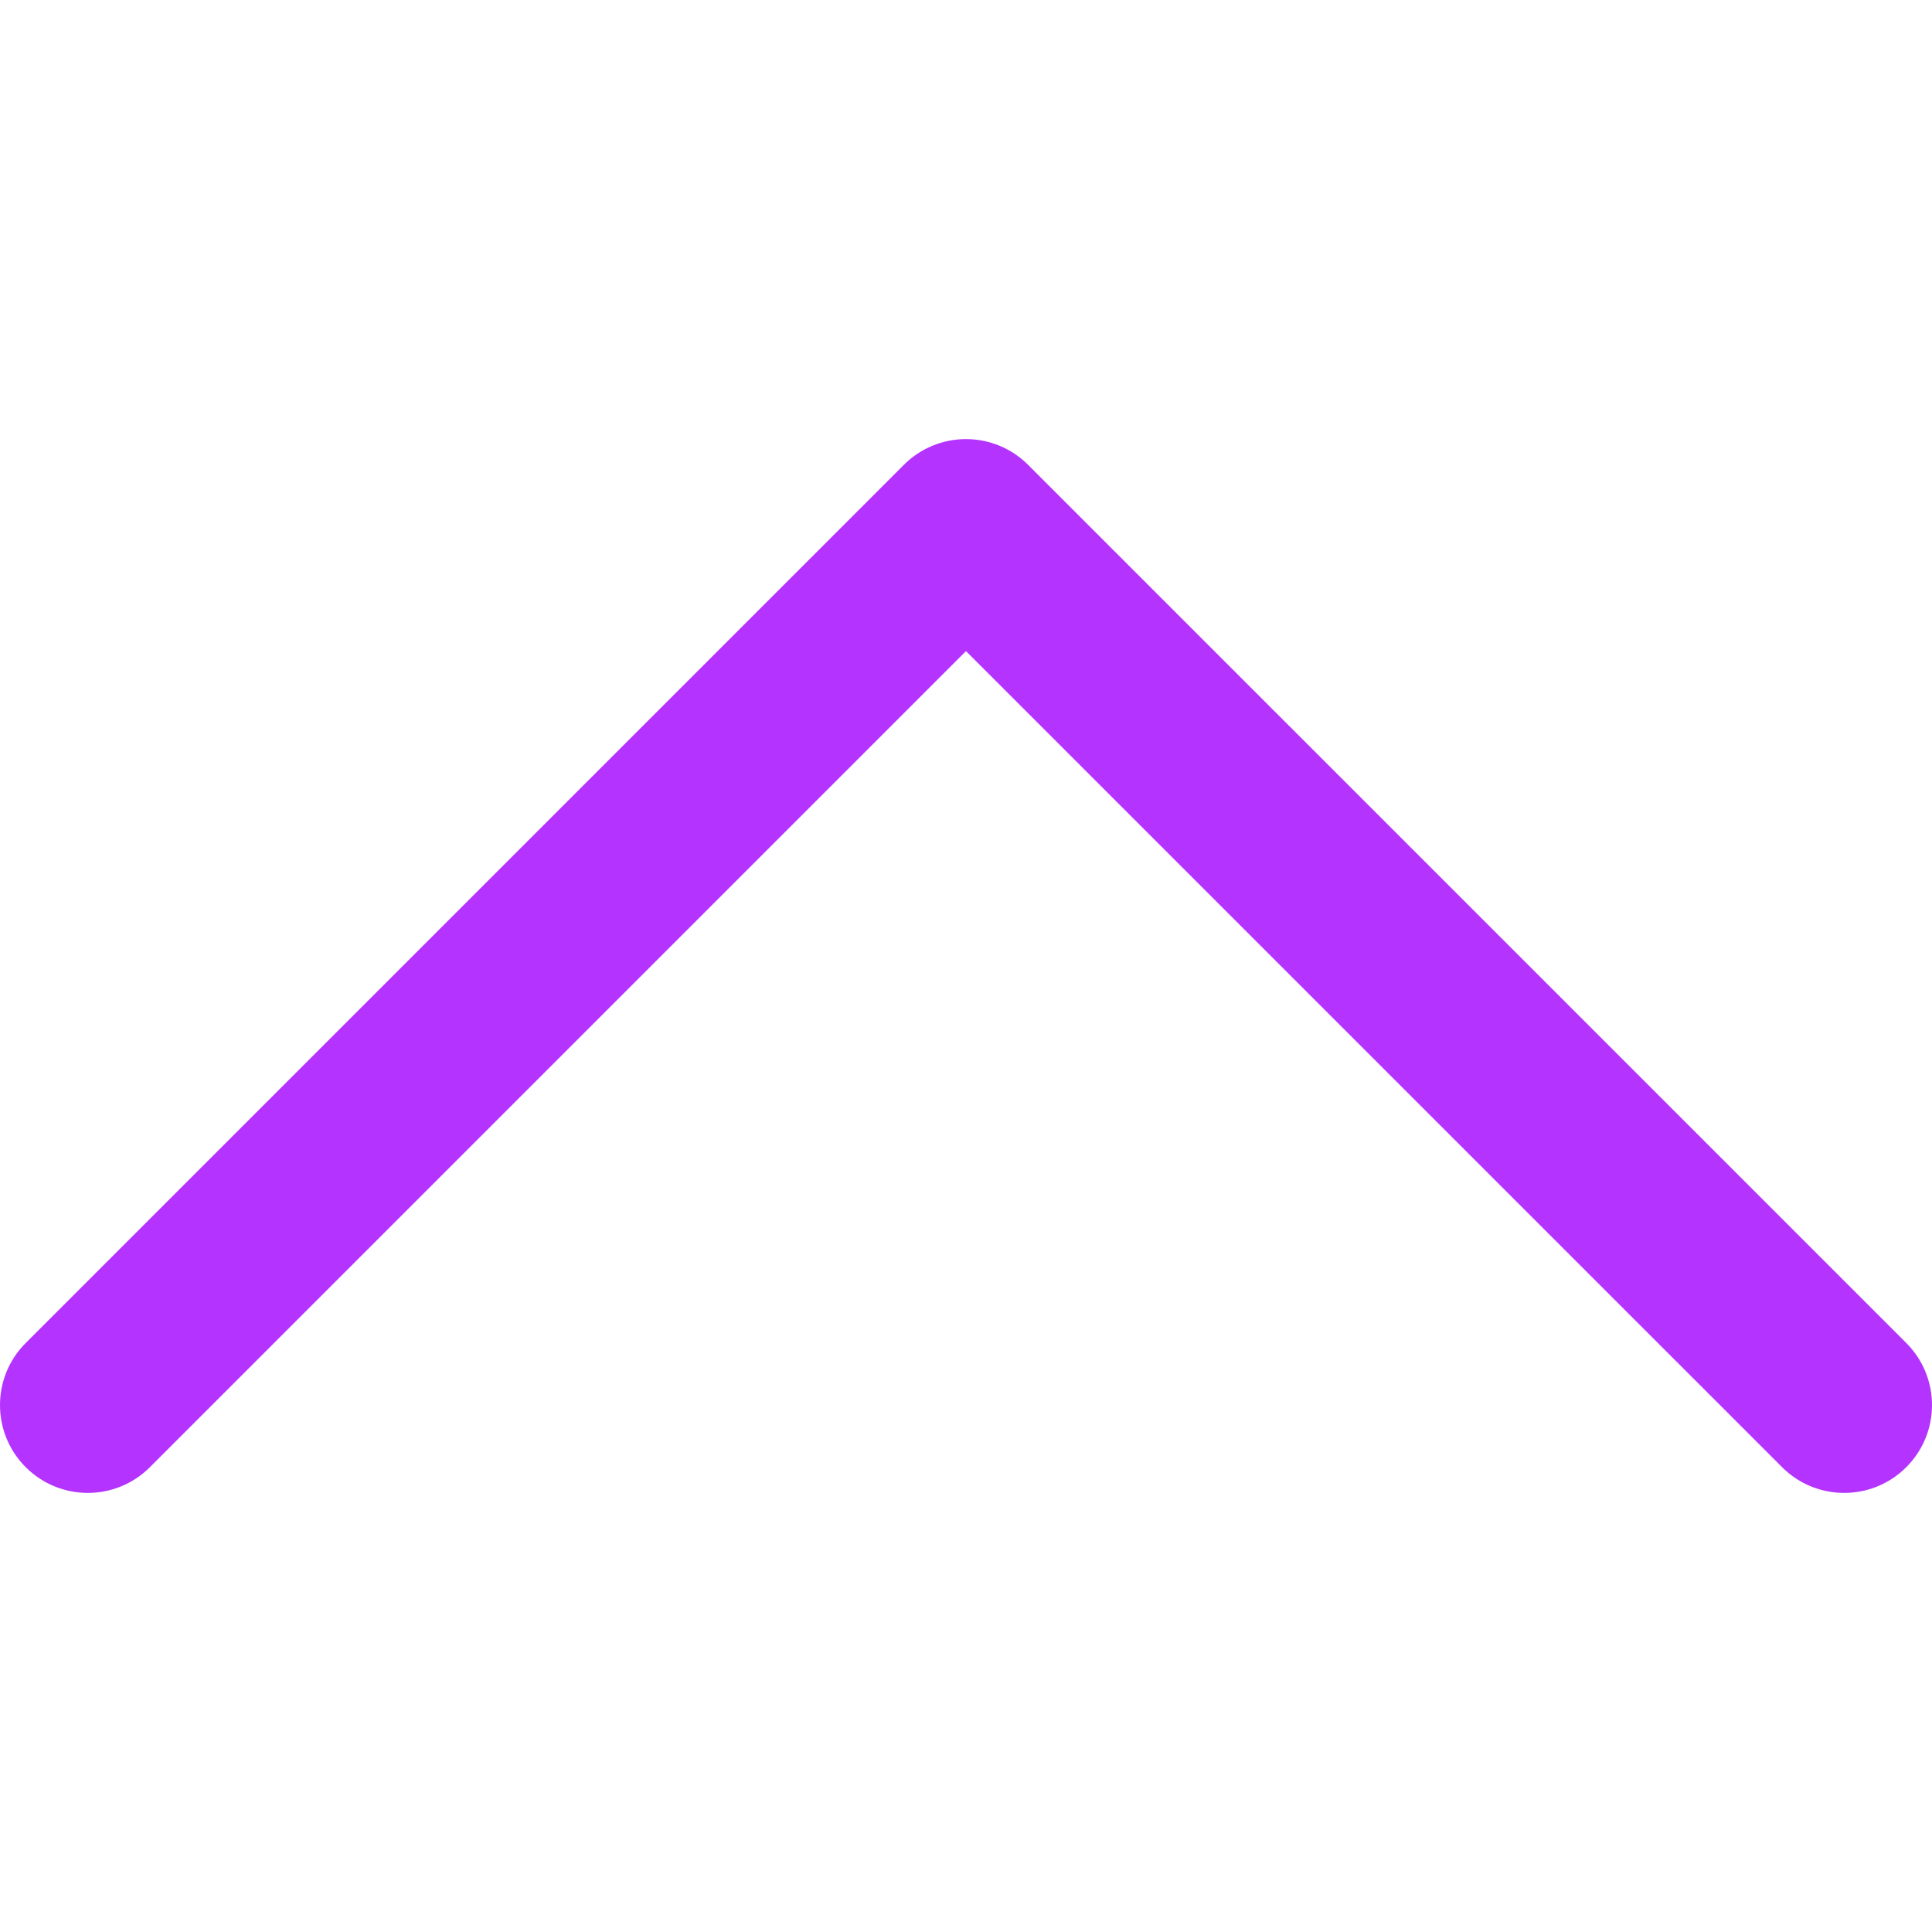
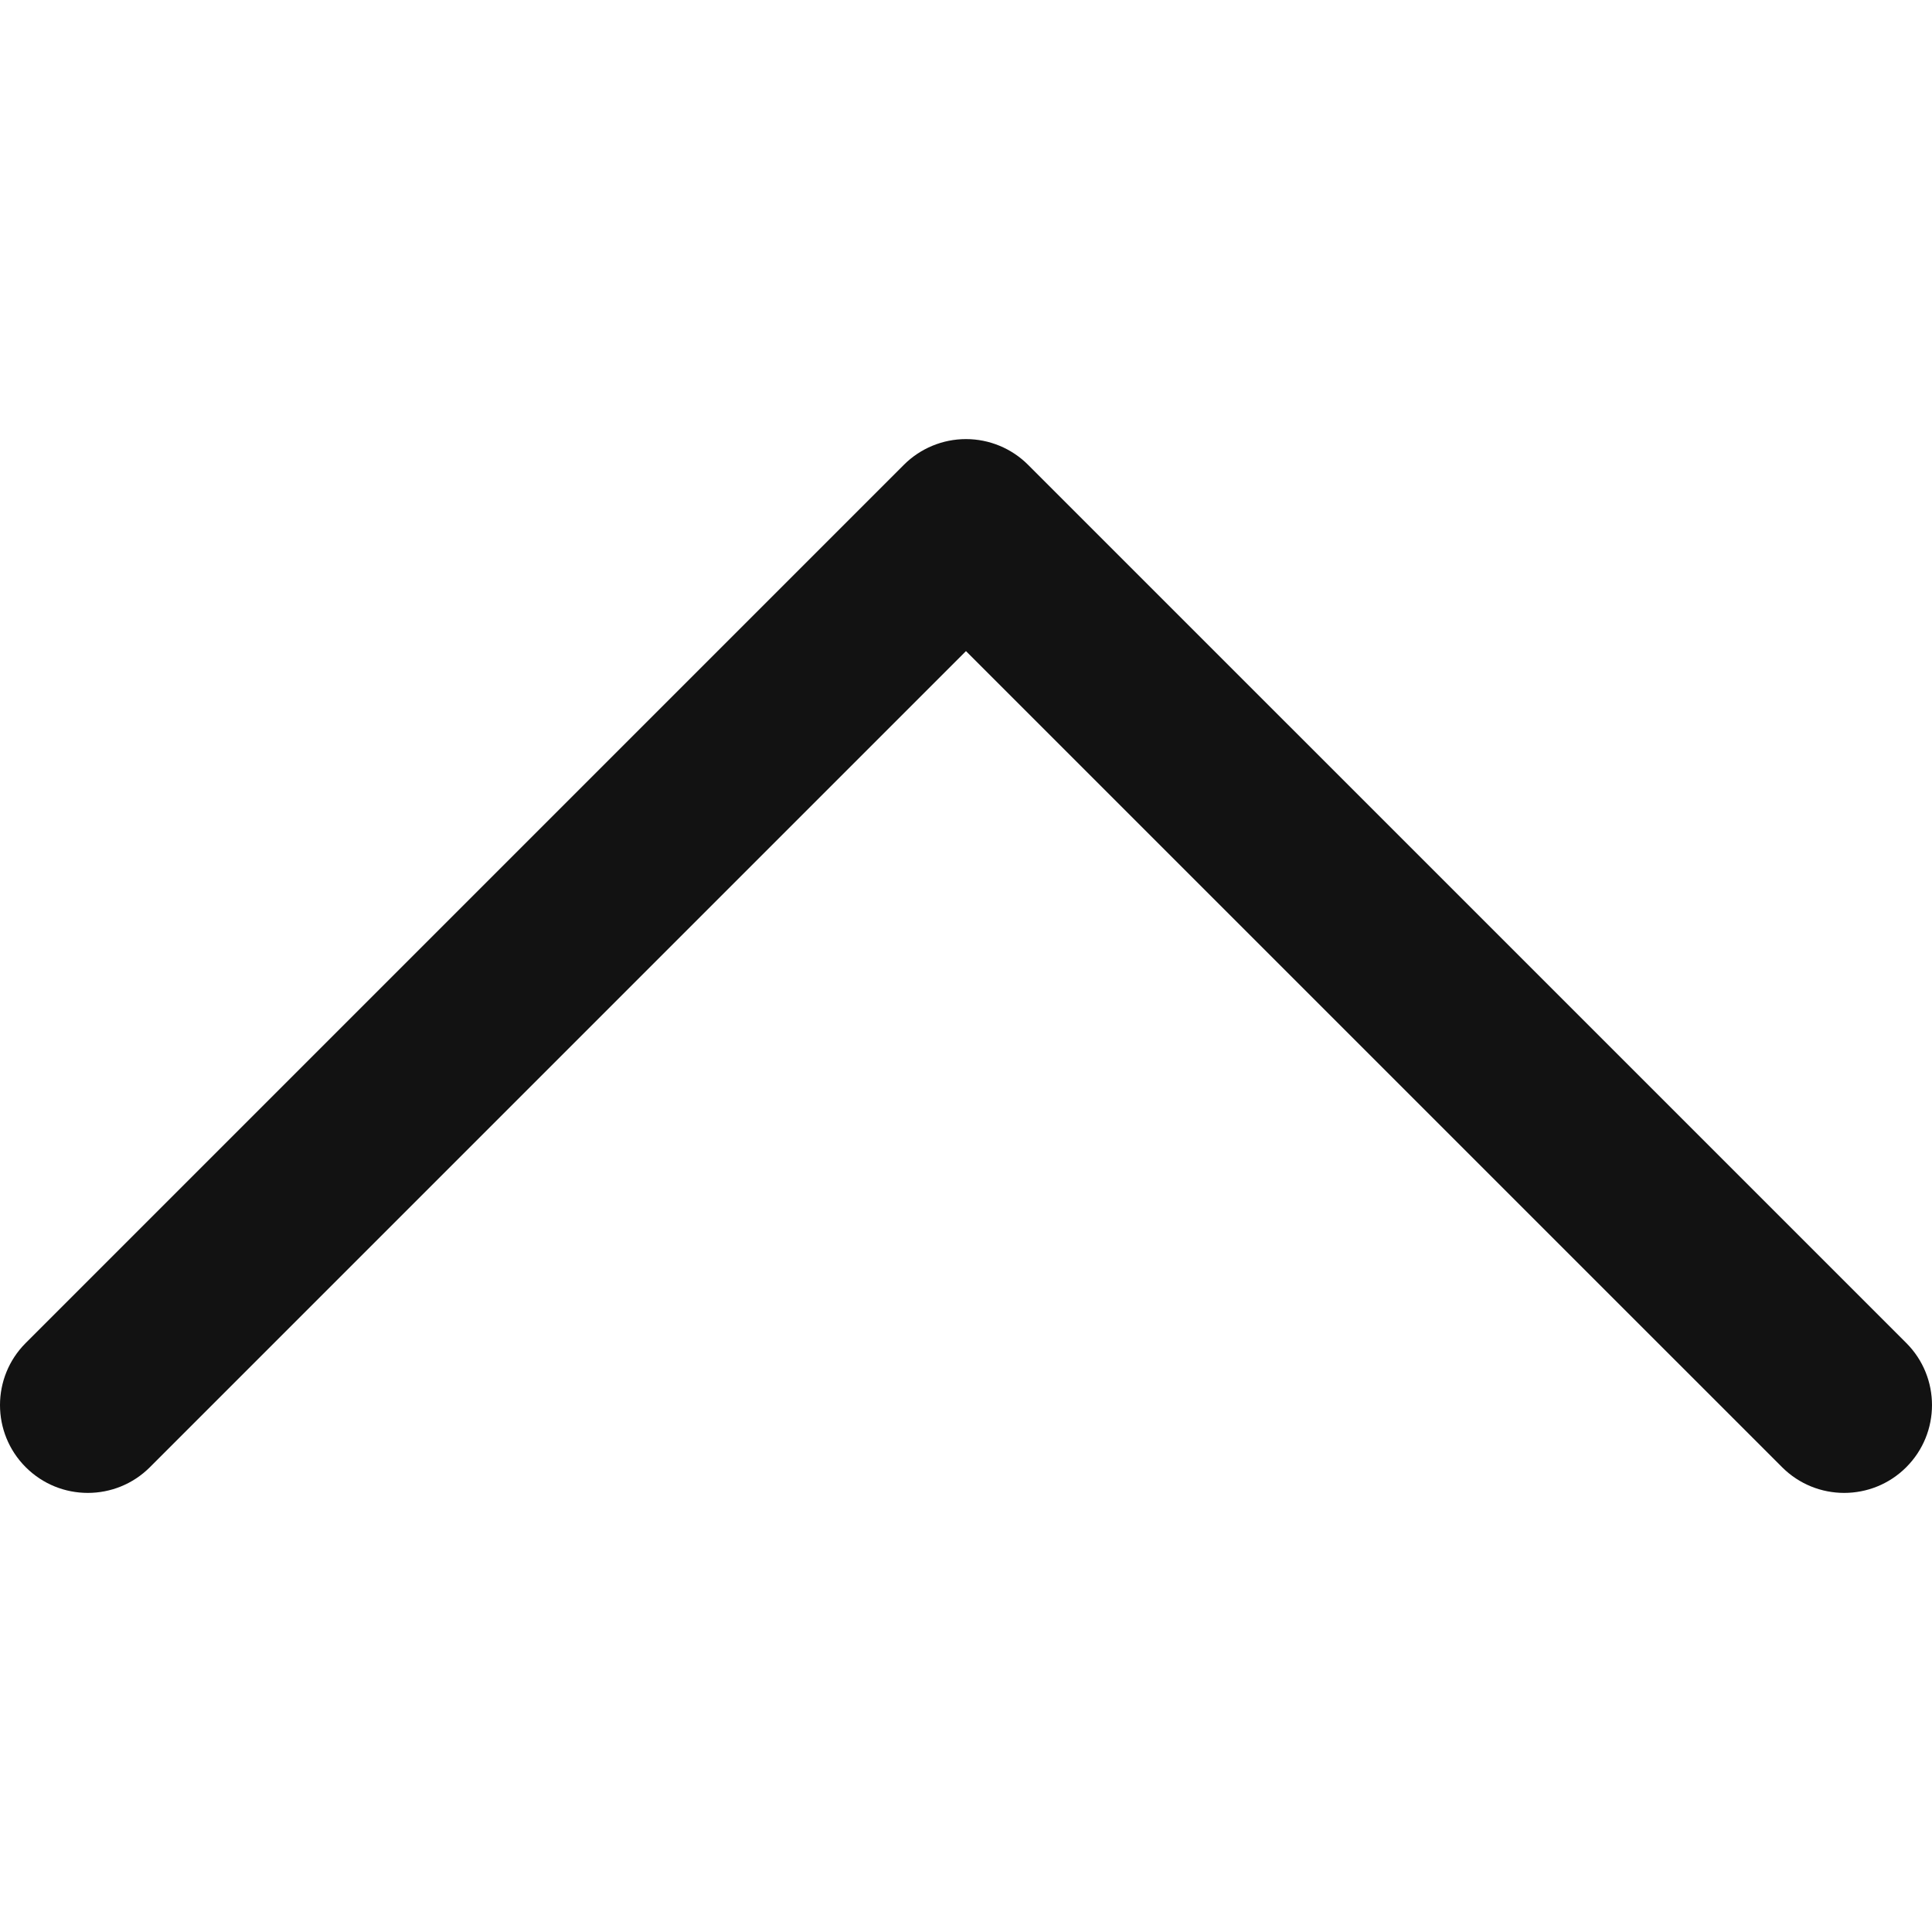
- <svg xmlns="http://www.w3.org/2000/svg" fill="#b433ff" height="800px" width="800px" version="1.1" id="Layer_1" viewBox="0 0 330 330" xml:space="preserve">
+ <svg xmlns="http://www.w3.org/2000/svg" fill="#121212" height="800px" width="800px" version="1.1" id="Layer_1" viewBox="0 0 330 330" xml:space="preserve">
  <path id="XMLID_224_" d="M325.606,229.393l-150.004-150C172.79,76.58,168.974,75,164.996,75c-3.979,0-7.794,1.581-10.607,4.394  l-149.996,150c-5.858,5.858-5.858,15.355,0,21.213c5.857,5.857,15.355,5.858,21.213,0l139.39-139.393l139.397,139.393  C307.322,253.536,311.161,255,315,255c3.839,0,7.678-1.464,10.607-4.394C331.464,244.748,331.464,235.251,325.606,229.393z" />
</svg>
